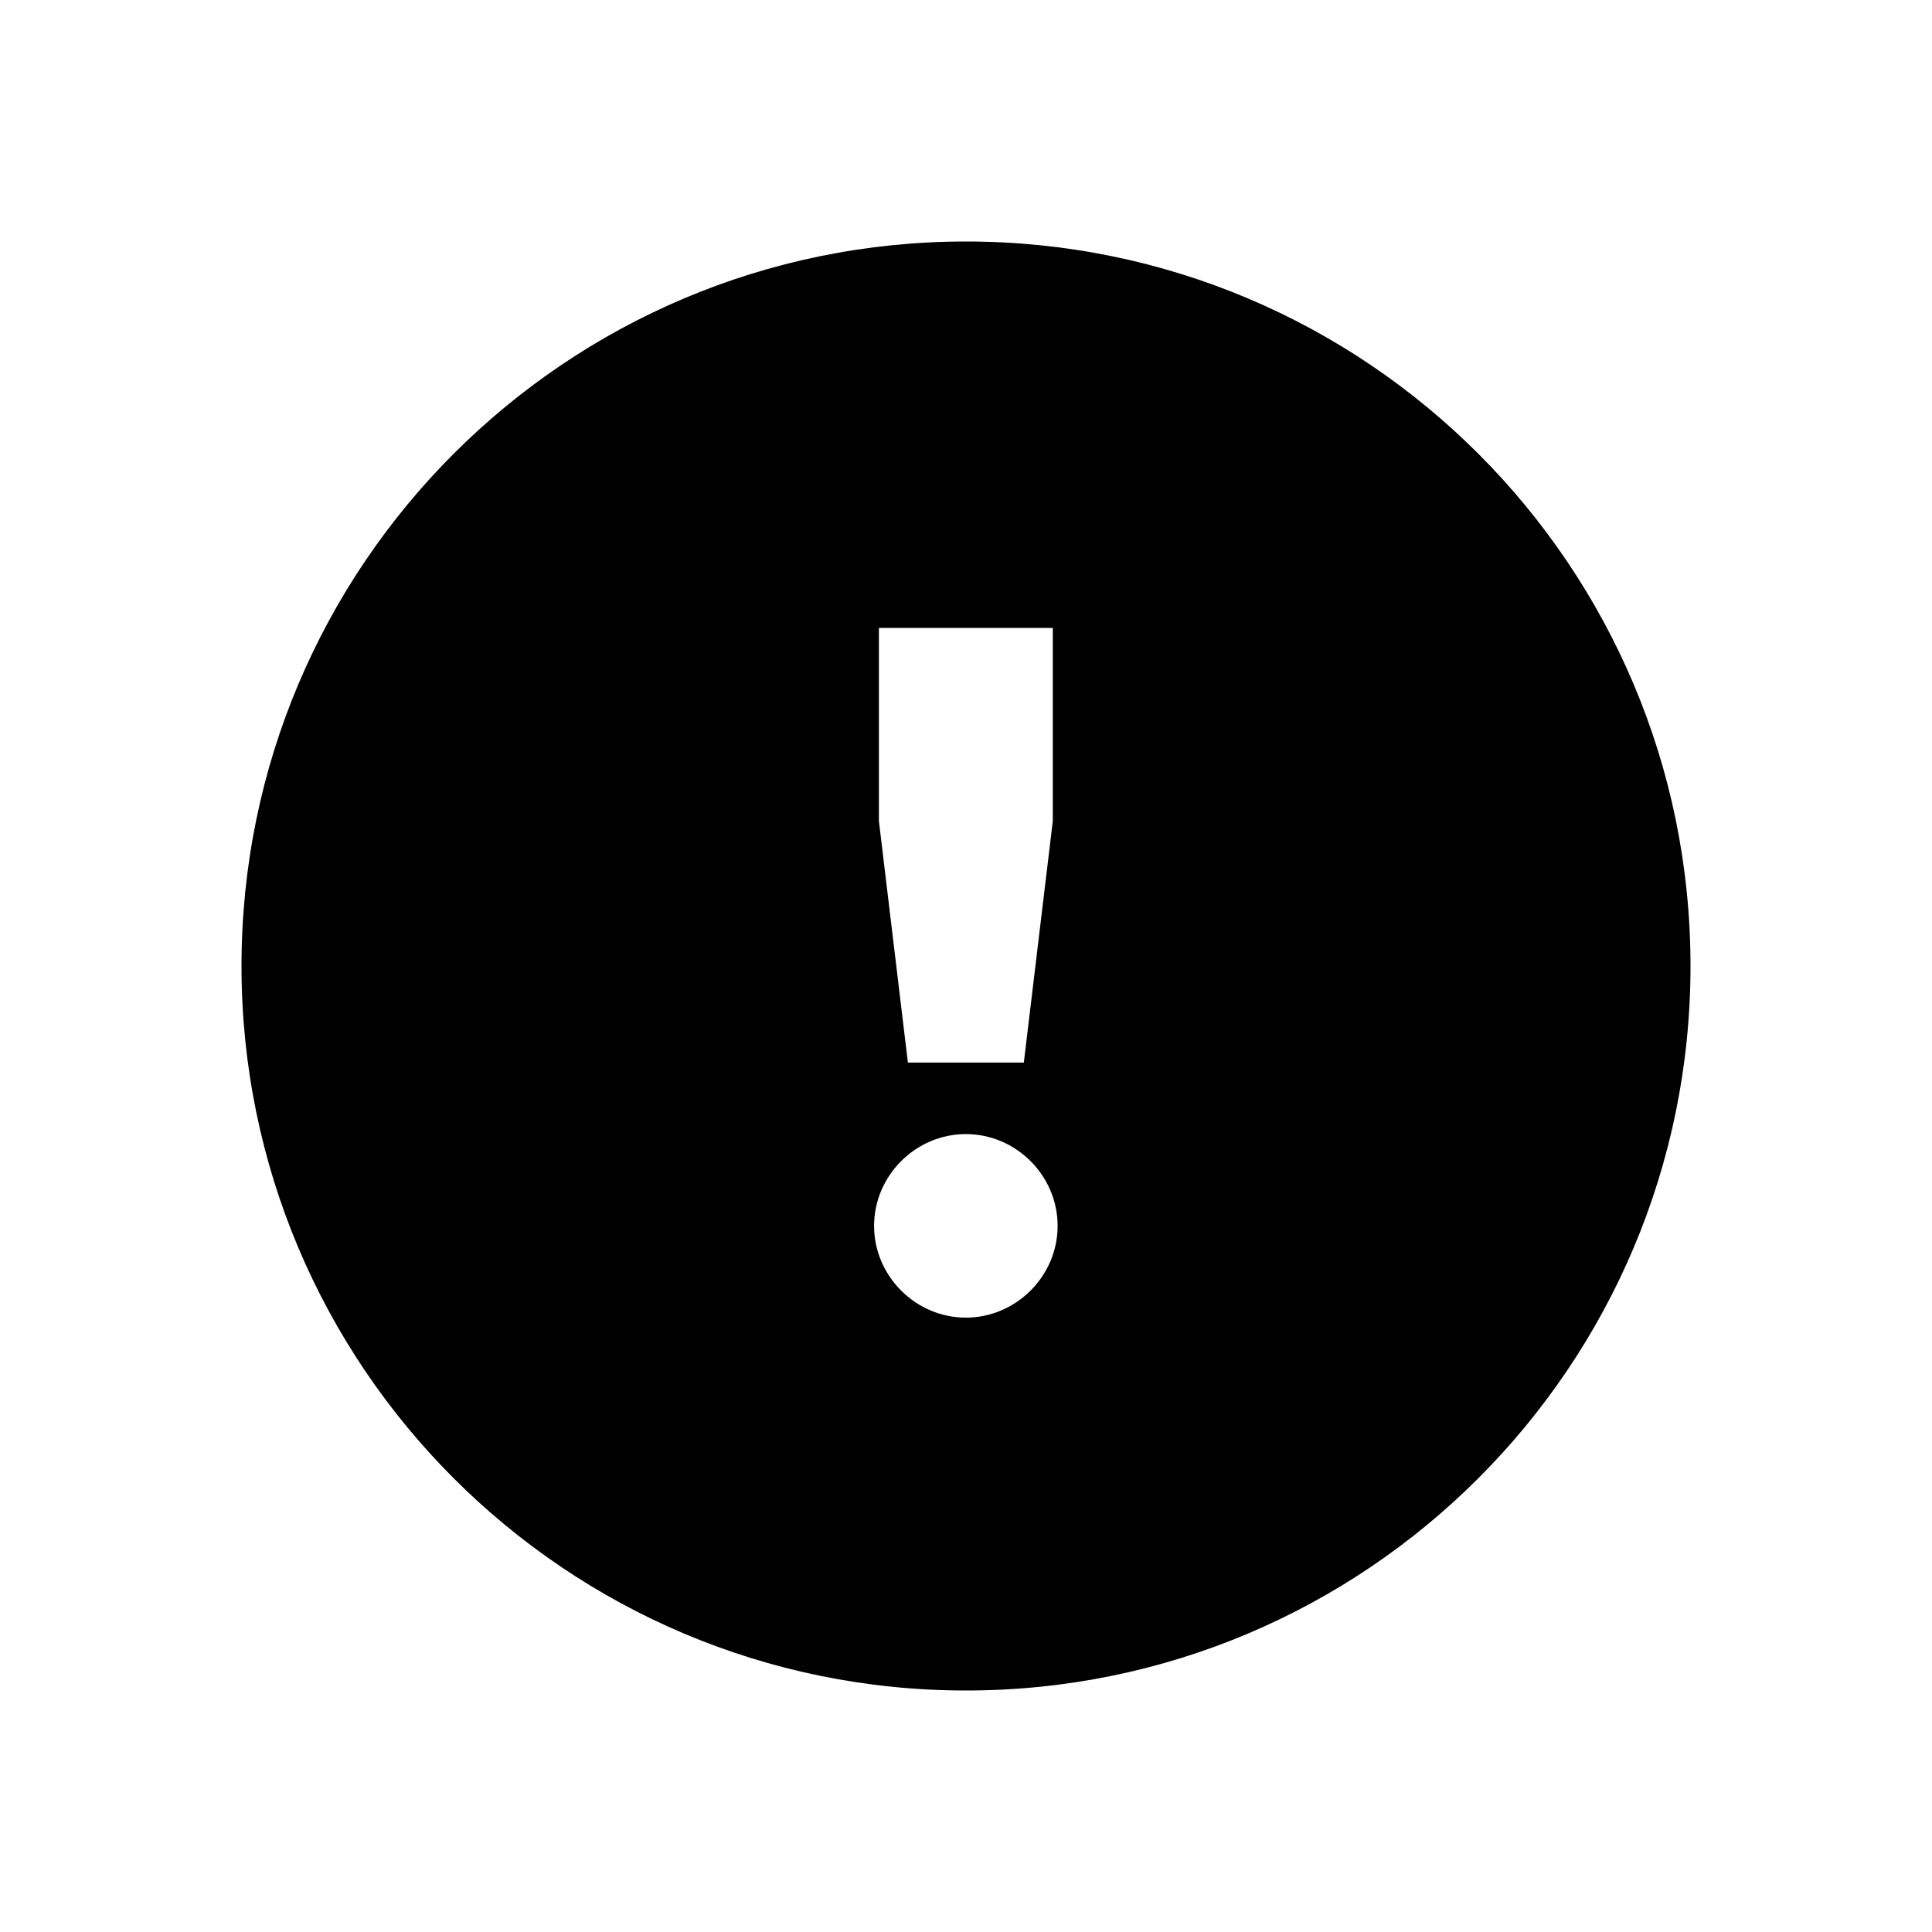
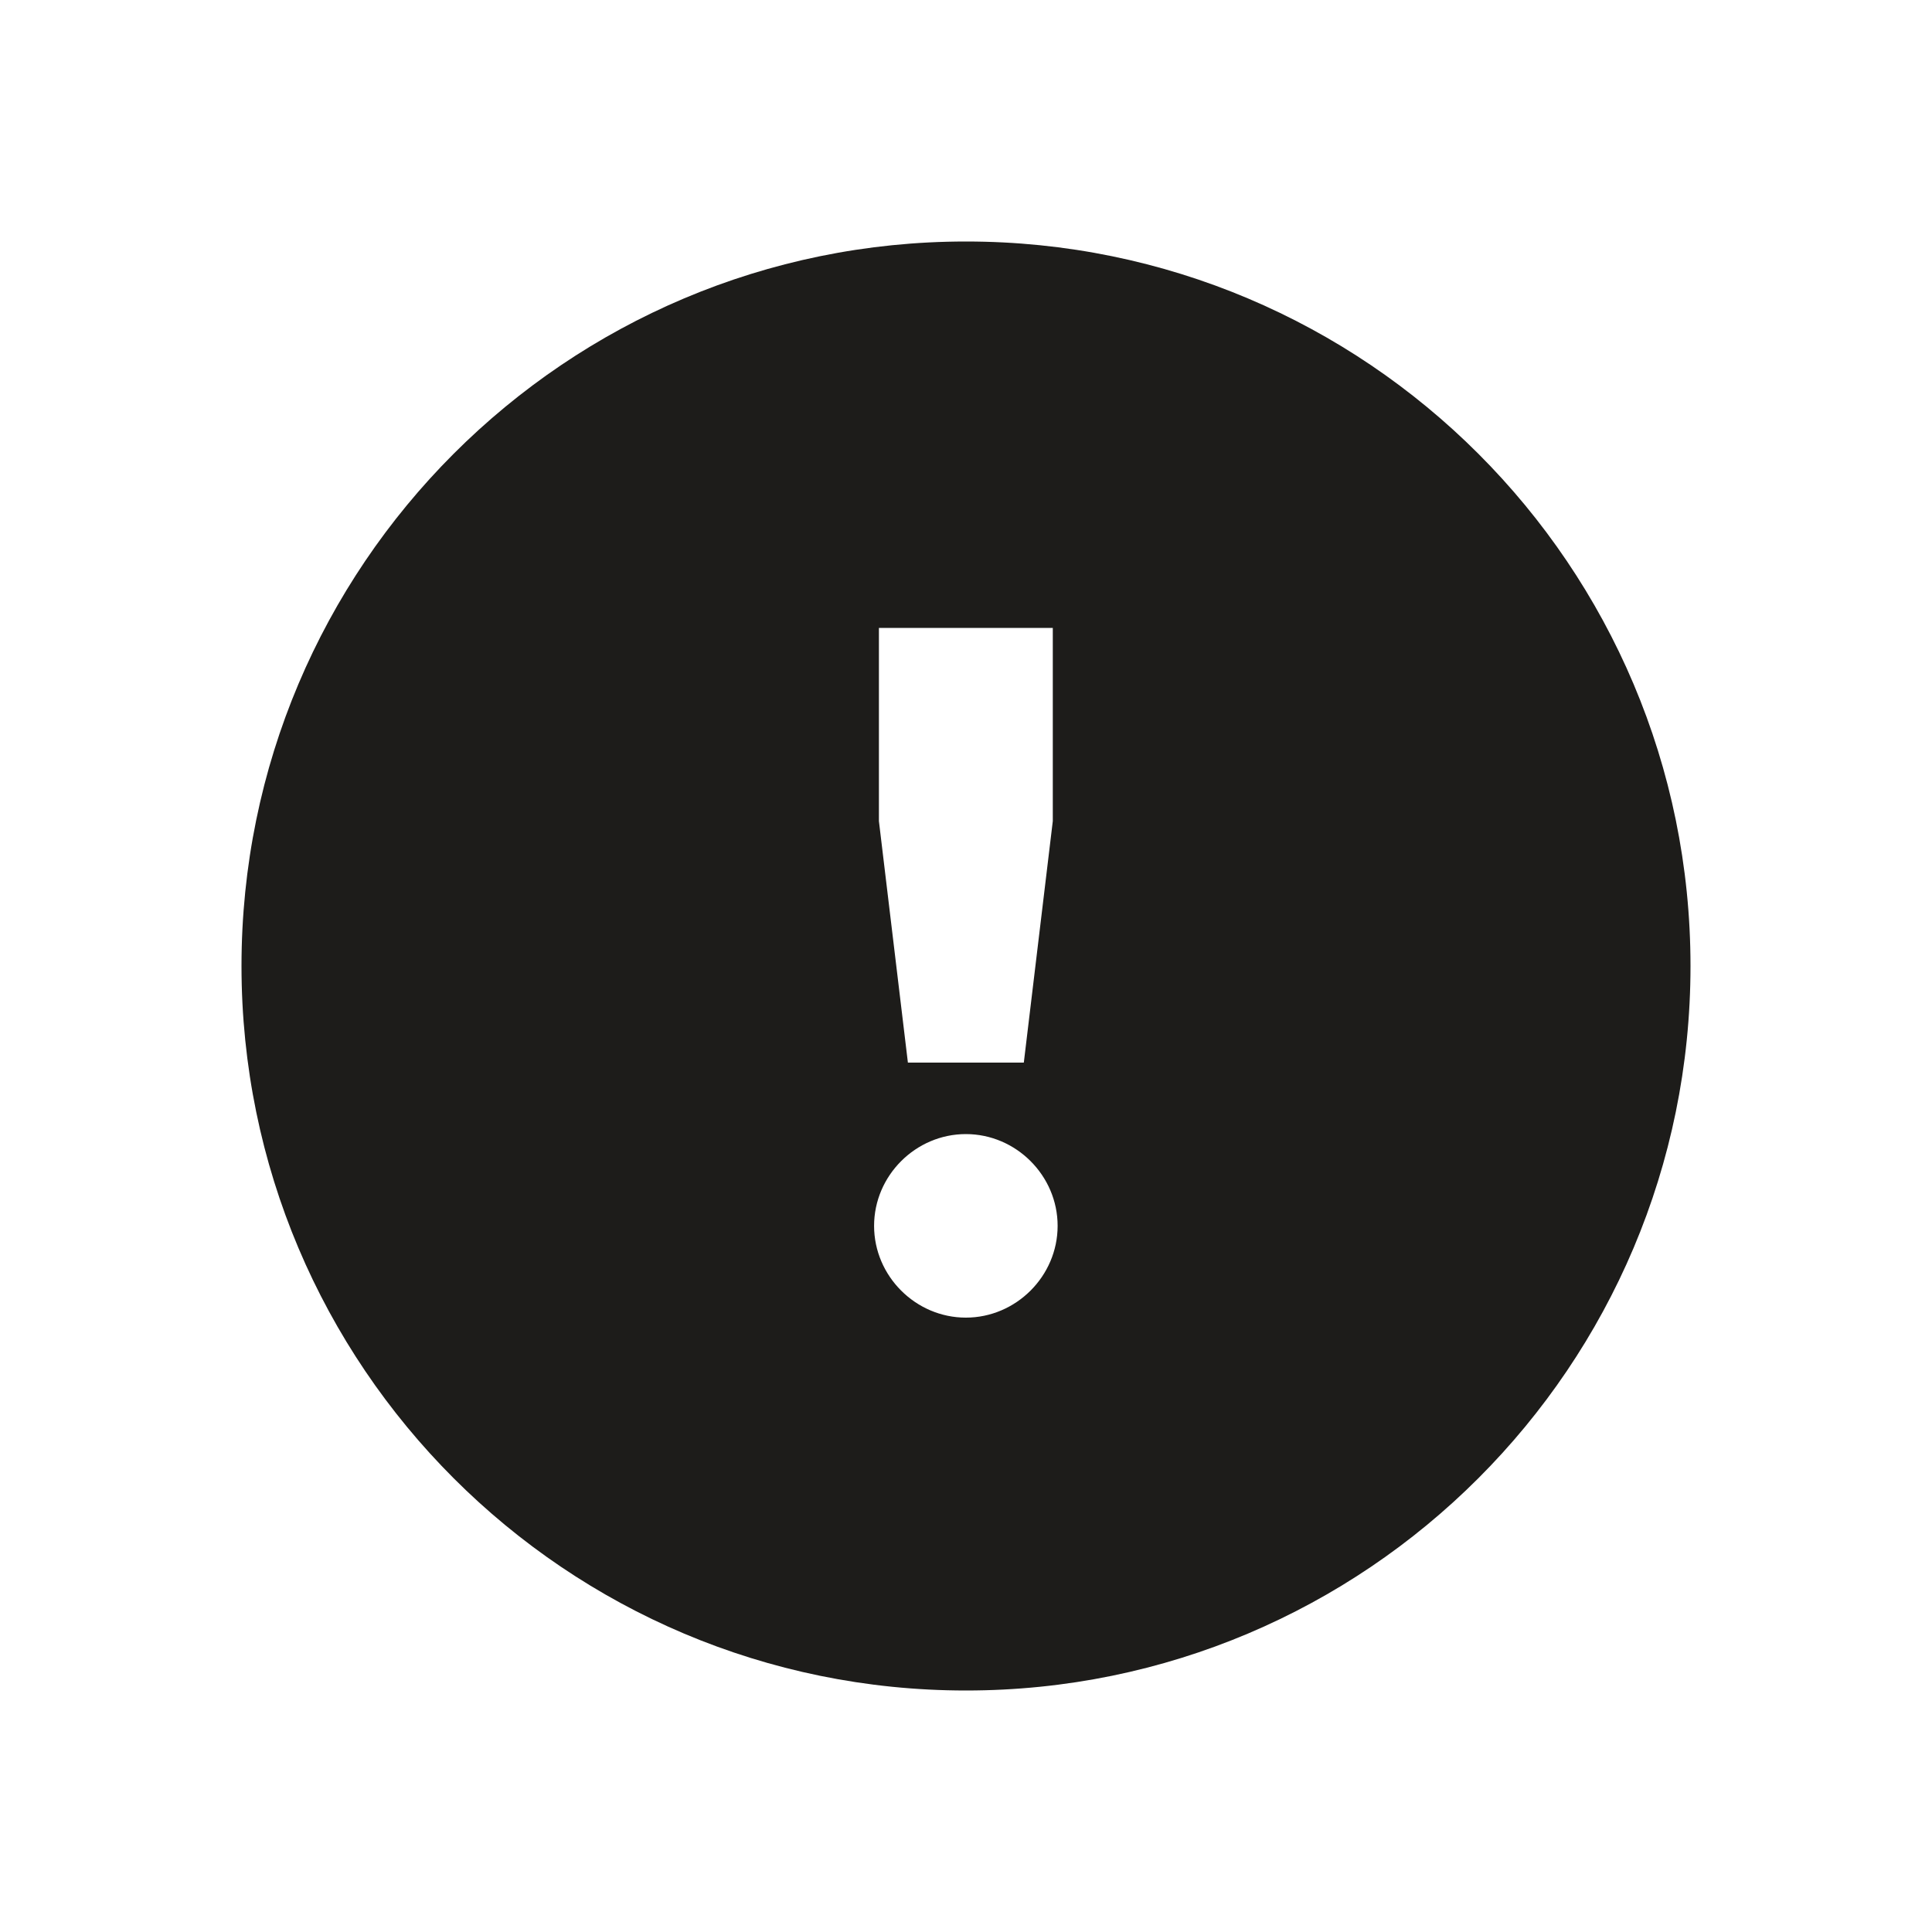
<svg xmlns="http://www.w3.org/2000/svg" width="40" height="40" viewBox="0 0 40 40" fill="none">
-   <path fill-rule="evenodd" clip-rule="evenodd" d="M20 35C28.284 35 35 28.284 35 20C35 11.716 28.284 5 20 5C11.716 5 5 11.716 5 20C5 28.284 11.716 35 20 35ZM21.197 22H18.797L18.197 17V13H21.797V17L21.197 22ZM21.897 25.38C21.897 26.42 21.037 27.28 19.997 27.28C18.957 27.28 18.097 26.42 18.097 25.38C18.097 24.34 18.957 23.48 19.997 23.48C21.037 23.48 21.897 24.34 21.897 25.38Z" fill="black" />
+   <path fill-rule="evenodd" clip-rule="evenodd" d="M20 35C28.284 35 35 28.284 35 20C35 11.716 28.284 5 20 5C11.716 5 5 11.716 5 20C5 28.284 11.716 35 20 35ZM21.197 22H18.797L18.197 17V13H21.797V17L21.197 22ZM21.897 25.38C21.897 26.42 21.037 27.28 19.997 27.28C18.957 27.28 18.097 26.42 18.097 25.38C18.097 24.34 18.957 23.48 19.997 23.48C21.037 23.48 21.897 24.34 21.897 25.38Z" fill="#1d1c1a" />
</svg>
